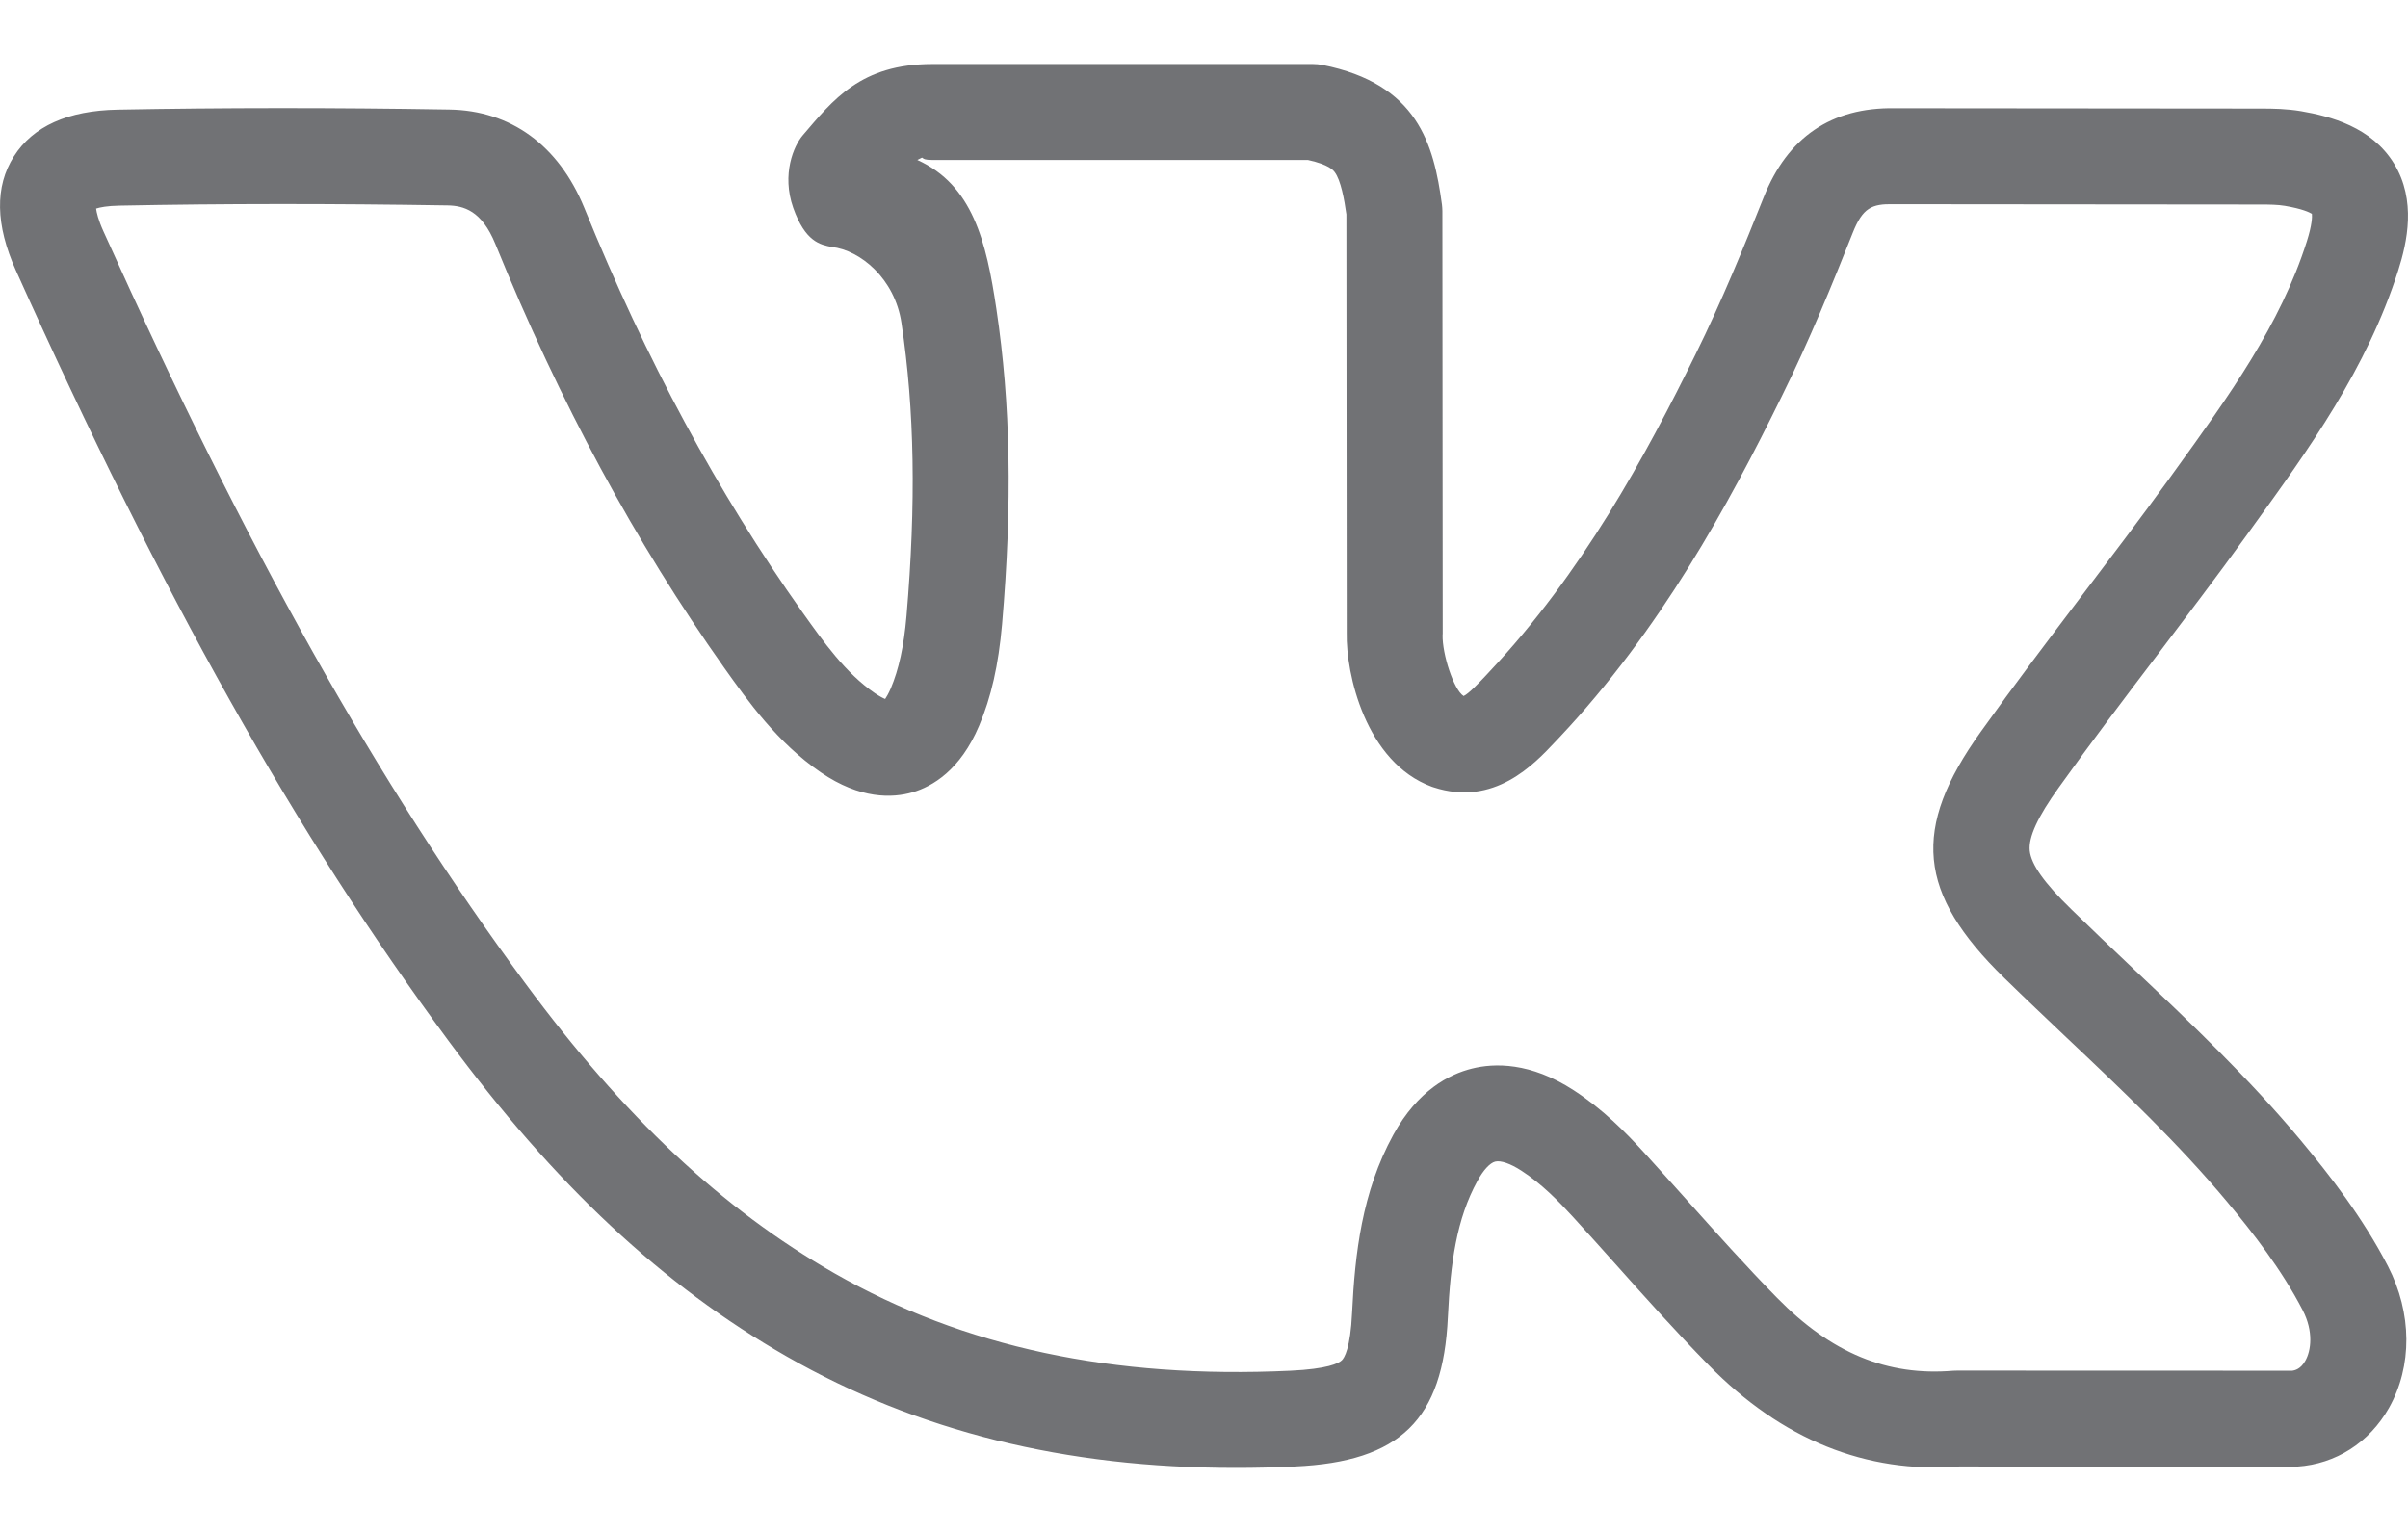
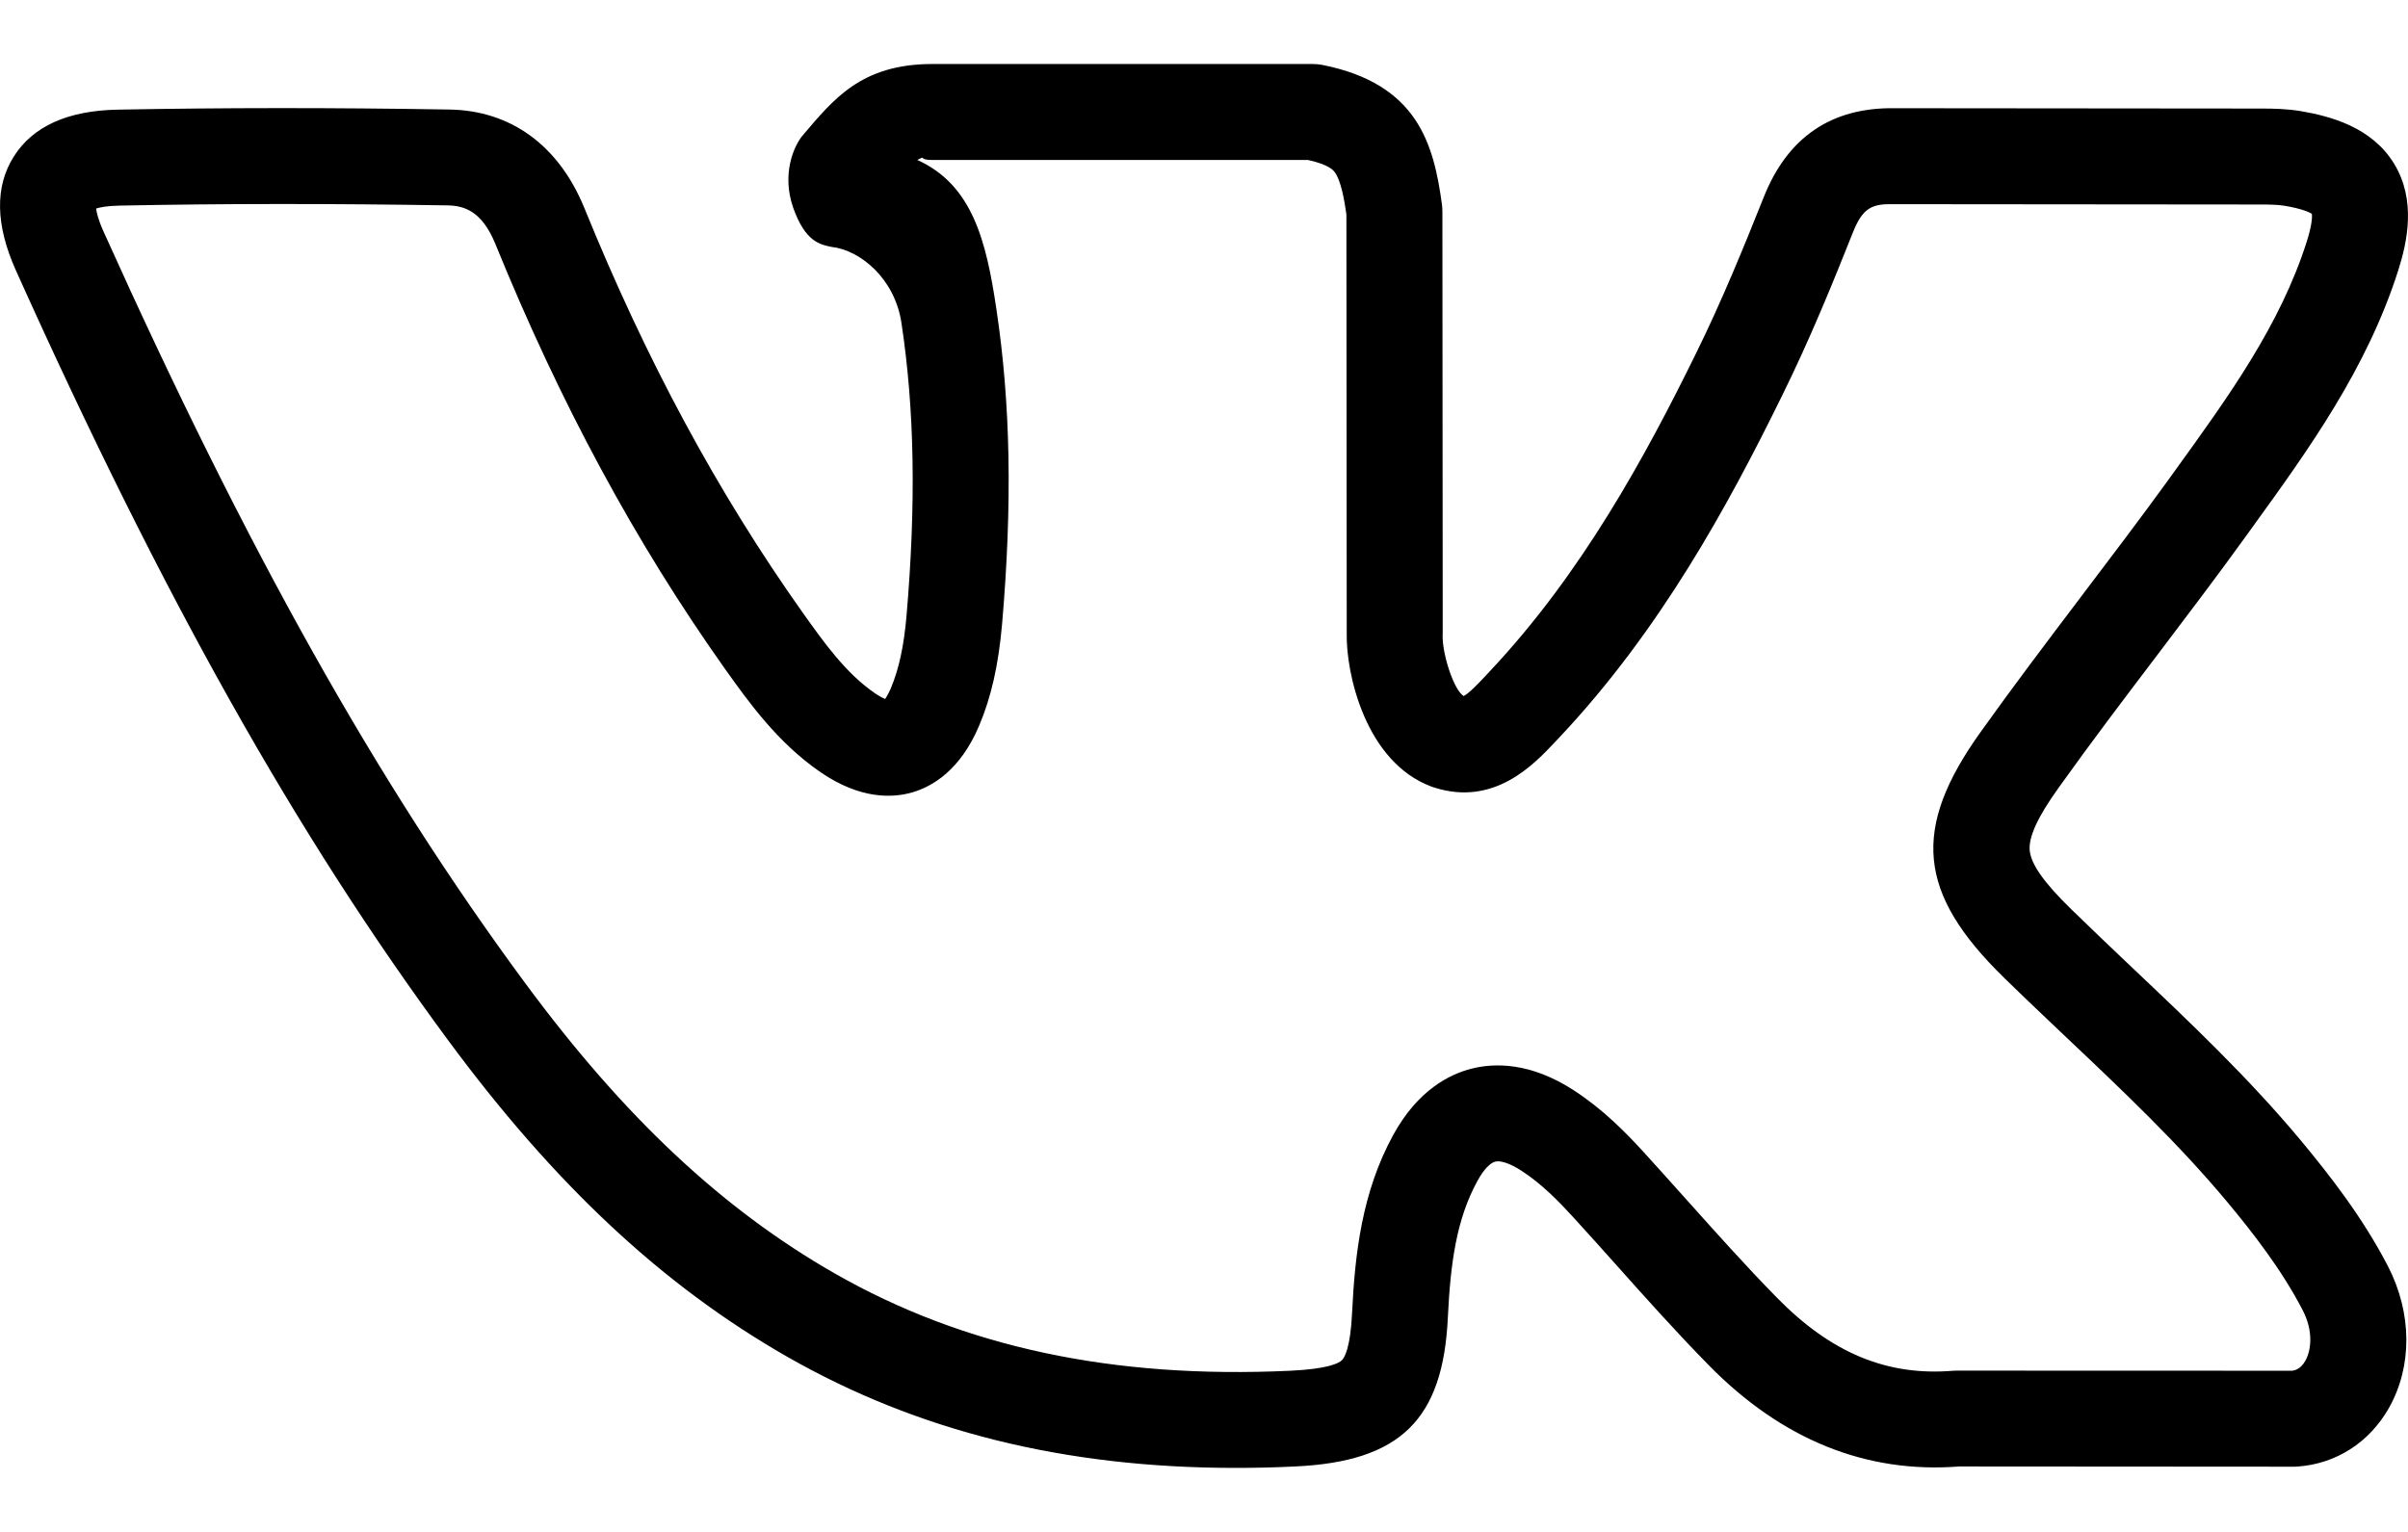
- <svg xmlns="http://www.w3.org/2000/svg" width="22" height="14" viewBox="0 0 22 14" fill="none">
-   <path d="M21.022 10.424C20.544 9.85 20.003 9.338 19.48 8.843C19.297 8.669 19.107 8.489 18.924 8.31C18.677 8.07 18.557 7.9 18.544 7.774C18.532 7.65 18.616 7.466 18.811 7.195C19.102 6.787 19.412 6.378 19.712 5.983C19.978 5.631 20.254 5.268 20.518 4.902L20.577 4.82C21.093 4.107 21.625 3.369 21.911 2.47C21.993 2.212 22.077 1.831 21.873 1.496C21.669 1.161 21.29 1.062 21.023 1.016C20.892 0.994 20.769 0.992 20.654 0.992L17.31 0.989C16.732 0.98 16.331 1.254 16.113 1.804C15.938 2.243 15.731 2.752 15.492 3.236C15.034 4.168 14.452 5.242 13.609 6.137L13.572 6.177C13.514 6.238 13.421 6.338 13.372 6.361C13.281 6.304 13.176 5.976 13.18 5.804C13.181 5.799 13.181 5.795 13.181 5.791L13.178 1.928C13.178 1.908 13.176 1.889 13.174 1.869C13.099 1.318 12.953 0.766 12.08 0.593C12.052 0.588 12.024 0.585 11.995 0.585H8.518C7.863 0.585 7.611 0.913 7.333 1.238C7.253 1.333 7.139 1.591 7.247 1.899C7.357 2.21 7.493 2.236 7.6 2.257C7.857 2.286 8.175 2.543 8.236 2.952C8.356 3.748 8.37 4.599 8.282 5.63C8.258 5.906 8.212 6.117 8.138 6.292C8.117 6.34 8.099 6.37 8.087 6.388C8.067 6.38 8.036 6.364 7.993 6.335C7.726 6.152 7.526 5.869 7.331 5.595C6.556 4.501 5.904 3.292 5.338 1.899C5.104 1.328 4.666 1.009 4.104 1.001C3.033 0.983 2.042 0.984 1.076 1.002C0.621 1.01 0.301 1.154 0.127 1.429C-0.048 1.704 -0.042 2.055 0.146 2.473C1.486 5.454 2.703 7.622 4.092 9.504C5.07 10.829 6.054 11.748 7.19 12.398C8.383 13.08 9.728 13.415 11.289 13.415C11.467 13.415 11.647 13.411 11.83 13.402C12.793 13.358 13.185 12.975 13.228 12.037C13.252 11.541 13.307 11.14 13.499 10.791C13.552 10.693 13.613 10.628 13.66 10.616C13.711 10.603 13.8 10.634 13.9 10.699C14.083 10.817 14.24 10.978 14.369 11.119C14.5 11.262 14.633 11.411 14.761 11.554C15.033 11.859 15.315 12.174 15.61 12.475C16.278 13.156 17.048 13.468 17.899 13.402L20.959 13.404C20.969 13.404 20.979 13.404 20.988 13.403C21.341 13.379 21.646 13.184 21.826 12.867C22.041 12.485 22.038 12.001 21.817 11.572C21.586 11.126 21.286 10.742 21.022 10.424ZM21.062 12.436C21.02 12.511 20.968 12.524 20.941 12.527L17.882 12.526C17.87 12.526 17.858 12.527 17.846 12.527C17.243 12.578 16.731 12.366 16.236 11.861C15.955 11.575 15.68 11.267 15.414 10.97C15.284 10.825 15.15 10.675 15.016 10.528C14.849 10.345 14.643 10.136 14.378 9.964C13.981 9.706 13.652 9.714 13.446 9.766C13.242 9.817 12.953 9.964 12.73 10.37C12.442 10.895 12.379 11.461 12.353 11.996C12.338 12.323 12.282 12.41 12.259 12.432C12.229 12.46 12.128 12.511 11.79 12.527C10.167 12.603 8.805 12.312 7.625 11.637C6.599 11.05 5.7 10.207 4.797 8.983C3.447 7.154 2.259 5.035 0.945 2.114C0.897 2.008 0.883 1.942 0.878 1.906C0.912 1.895 0.977 1.881 1.092 1.879C2.048 1.86 3.029 1.86 4.09 1.877C4.235 1.88 4.401 1.923 4.526 2.23C5.118 3.685 5.802 4.952 6.616 6.102C6.833 6.407 7.102 6.787 7.498 7.058C7.86 7.306 8.154 7.294 8.337 7.241C8.52 7.187 8.774 7.038 8.945 6.633C9.056 6.372 9.122 6.078 9.155 5.706C9.25 4.604 9.233 3.687 9.103 2.823C9.011 2.204 8.885 1.69 8.381 1.462C8.47 1.415 8.378 1.462 8.518 1.462H11.95C12.143 1.505 12.181 1.556 12.194 1.573C12.25 1.647 12.282 1.822 12.301 1.959L12.304 5.786C12.296 6.153 12.475 6.967 13.082 7.19C13.087 7.192 13.092 7.194 13.097 7.195C13.65 7.376 14.015 6.986 14.212 6.776L14.247 6.739C15.17 5.759 15.792 4.613 16.278 3.623C16.531 3.112 16.746 2.584 16.927 2.128C17.018 1.899 17.101 1.862 17.298 1.866C17.3 1.866 17.303 1.866 17.306 1.866L20.653 1.869C20.731 1.869 20.812 1.87 20.875 1.881C21.035 1.908 21.101 1.941 21.122 1.954C21.125 1.98 21.124 2.053 21.076 2.205C20.833 2.97 20.364 3.619 19.867 4.307L19.808 4.389C19.549 4.746 19.277 5.105 19.013 5.453C18.71 5.854 18.396 6.268 18.098 6.686C17.461 7.574 17.517 8.163 18.312 8.938C18.499 9.121 18.692 9.303 18.878 9.48C19.406 9.979 19.904 10.452 20.349 10.985C20.582 11.265 20.846 11.603 21.038 11.974C21.139 12.169 21.114 12.345 21.062 12.436Z" fill="#717275" />
+ <svg xmlns="http://www.w3.org/2000/svg" width="22" height="14" viewBox="0 0 22 14">
+   <path d="M21.022 10.424C20.544 9.85 20.003 9.338 19.48 8.843C19.297 8.669 19.107 8.489 18.924 8.31C18.677 8.07 18.557 7.9 18.544 7.774C18.532 7.65 18.616 7.466 18.811 7.195C19.102 6.787 19.412 6.378 19.712 5.983C19.978 5.631 20.254 5.268 20.518 4.902L20.577 4.82C21.093 4.107 21.625 3.369 21.911 2.47C21.993 2.212 22.077 1.831 21.873 1.496C21.669 1.161 21.29 1.062 21.023 1.016C20.892 0.994 20.769 0.992 20.654 0.992L17.31 0.989C16.732 0.98 16.331 1.254 16.113 1.804C15.938 2.243 15.731 2.752 15.492 3.236C15.034 4.168 14.452 5.242 13.609 6.137L13.572 6.177C13.514 6.238 13.421 6.338 13.372 6.361C13.281 6.304 13.176 5.976 13.18 5.804C13.181 5.799 13.181 5.795 13.181 5.791L13.178 1.928C13.178 1.908 13.176 1.889 13.174 1.869C13.099 1.318 12.953 0.766 12.08 0.593C12.052 0.588 12.024 0.585 11.995 0.585H8.518C7.863 0.585 7.611 0.913 7.333 1.238C7.253 1.333 7.139 1.591 7.247 1.899C7.357 2.21 7.493 2.236 7.6 2.257C7.857 2.286 8.175 2.543 8.236 2.952C8.356 3.748 8.37 4.599 8.282 5.63C8.258 5.906 8.212 6.117 8.138 6.292C8.117 6.34 8.099 6.37 8.087 6.388C8.067 6.38 8.036 6.364 7.993 6.335C7.726 6.152 7.526 5.869 7.331 5.595C6.556 4.501 5.904 3.292 5.338 1.899C5.104 1.328 4.666 1.009 4.104 1.001C3.033 0.983 2.042 0.984 1.076 1.002C0.621 1.01 0.301 1.154 0.127 1.429C-0.048 1.704 -0.042 2.055 0.146 2.473C1.486 5.454 2.703 7.622 4.092 9.504C5.07 10.829 6.054 11.748 7.19 12.398C8.383 13.08 9.728 13.415 11.289 13.415C11.467 13.415 11.647 13.411 11.83 13.402C12.793 13.358 13.185 12.975 13.228 12.037C13.252 11.541 13.307 11.14 13.499 10.791C13.552 10.693 13.613 10.628 13.66 10.616C13.711 10.603 13.8 10.634 13.9 10.699C14.083 10.817 14.24 10.978 14.369 11.119C14.5 11.262 14.633 11.411 14.761 11.554C15.033 11.859 15.315 12.174 15.61 12.475C16.278 13.156 17.048 13.468 17.899 13.402L20.959 13.404C20.969 13.404 20.979 13.404 20.988 13.403C21.341 13.379 21.646 13.184 21.826 12.867C22.041 12.485 22.038 12.001 21.817 11.572C21.586 11.126 21.286 10.742 21.022 10.424ZM21.062 12.436C21.02 12.511 20.968 12.524 20.941 12.527L17.882 12.526C17.87 12.526 17.858 12.527 17.846 12.527C17.243 12.578 16.731 12.366 16.236 11.861C15.955 11.575 15.68 11.267 15.414 10.97C15.284 10.825 15.15 10.675 15.016 10.528C14.849 10.345 14.643 10.136 14.378 9.964C13.981 9.706 13.652 9.714 13.446 9.766C13.242 9.817 12.953 9.964 12.73 10.37C12.442 10.895 12.379 11.461 12.353 11.996C12.338 12.323 12.282 12.41 12.259 12.432C12.229 12.46 12.128 12.511 11.79 12.527C10.167 12.603 8.805 12.312 7.625 11.637C6.599 11.05 5.7 10.207 4.797 8.983C3.447 7.154 2.259 5.035 0.945 2.114C0.897 2.008 0.883 1.942 0.878 1.906C0.912 1.895 0.977 1.881 1.092 1.879C2.048 1.86 3.029 1.86 4.09 1.877C4.235 1.88 4.401 1.923 4.526 2.23C5.118 3.685 5.802 4.952 6.616 6.102C6.833 6.407 7.102 6.787 7.498 7.058C7.86 7.306 8.154 7.294 8.337 7.241C8.52 7.187 8.774 7.038 8.945 6.633C9.056 6.372 9.122 6.078 9.155 5.706C9.25 4.604 9.233 3.687 9.103 2.823C9.011 2.204 8.885 1.69 8.381 1.462C8.47 1.415 8.378 1.462 8.518 1.462H11.95C12.143 1.505 12.181 1.556 12.194 1.573C12.25 1.647 12.282 1.822 12.301 1.959L12.304 5.786C12.296 6.153 12.475 6.967 13.082 7.19C13.087 7.192 13.092 7.194 13.097 7.195C13.65 7.376 14.015 6.986 14.212 6.776L14.247 6.739C15.17 5.759 15.792 4.613 16.278 3.623C16.531 3.112 16.746 2.584 16.927 2.128C17.018 1.899 17.101 1.862 17.298 1.866C17.3 1.866 17.303 1.866 17.306 1.866L20.653 1.869C20.731 1.869 20.812 1.87 20.875 1.881C21.035 1.908 21.101 1.941 21.122 1.954C21.125 1.98 21.124 2.053 21.076 2.205C20.833 2.97 20.364 3.619 19.867 4.307L19.808 4.389C19.549 4.746 19.277 5.105 19.013 5.453C18.71 5.854 18.396 6.268 18.098 6.686C17.461 7.574 17.517 8.163 18.312 8.938C18.499 9.121 18.692 9.303 18.878 9.48C19.406 9.979 19.904 10.452 20.349 10.985C20.582 11.265 20.846 11.603 21.038 11.974C21.139 12.169 21.114 12.345 21.062 12.436Z" />
</svg>
